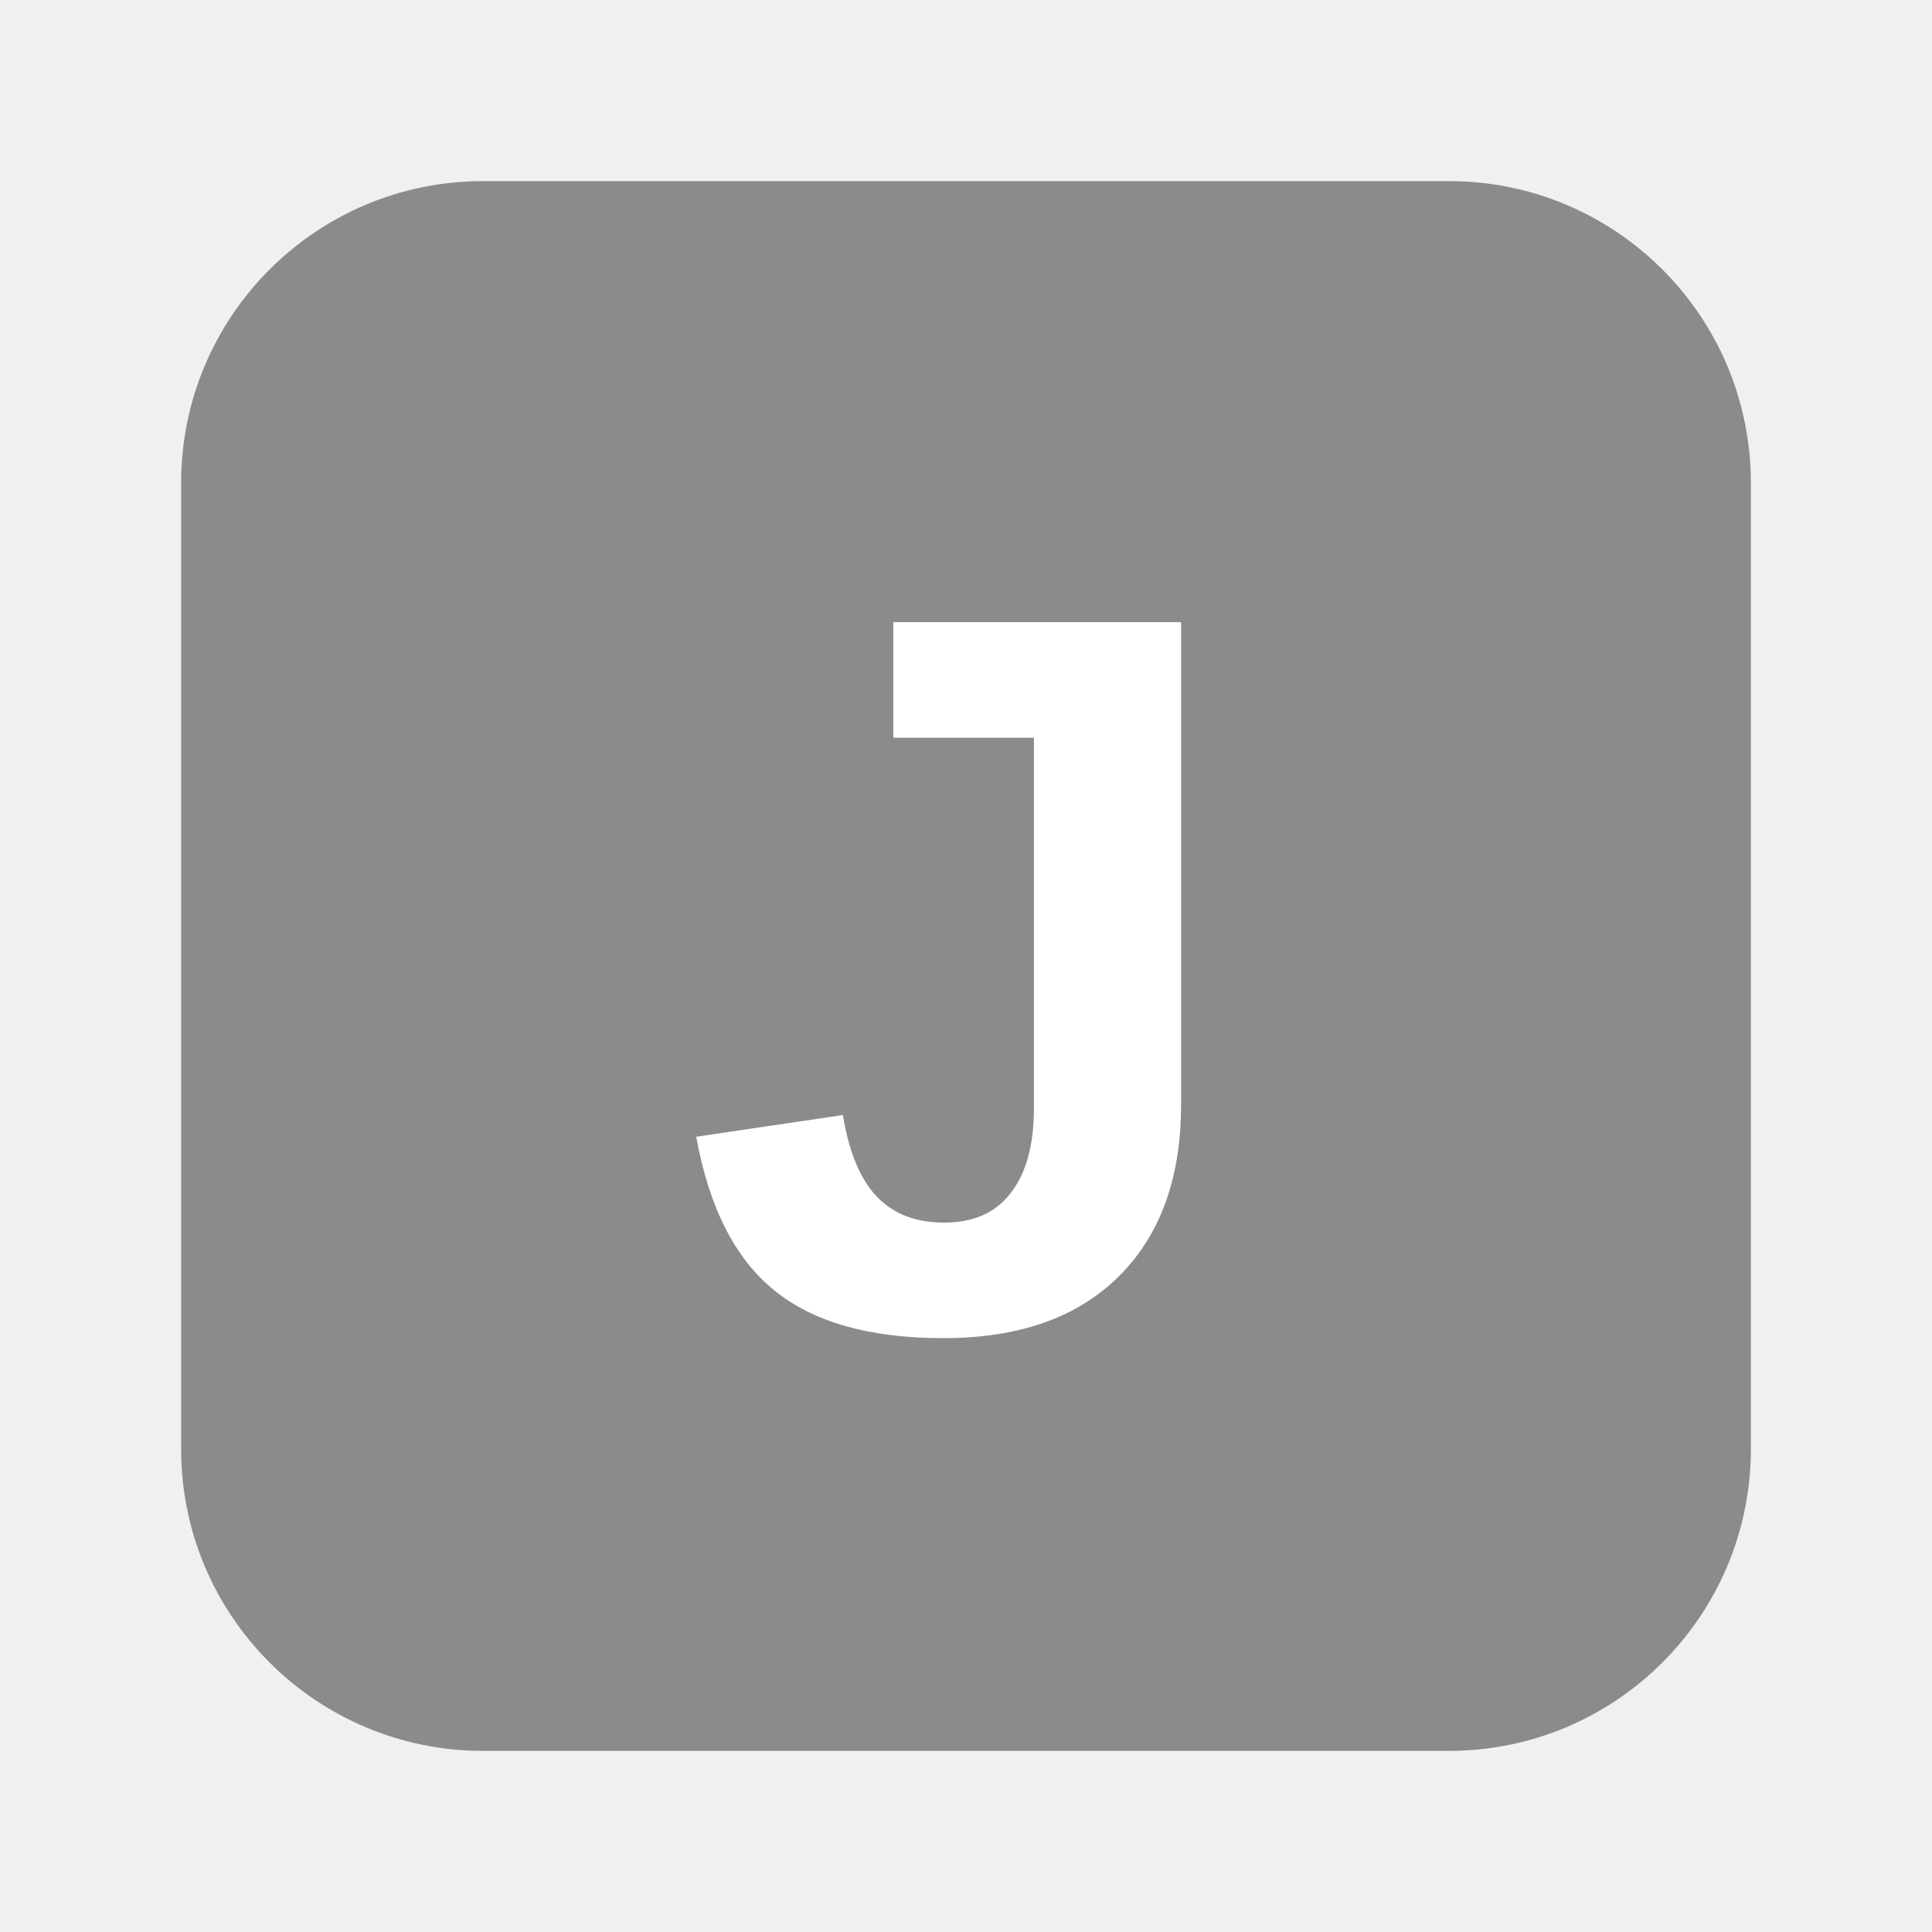
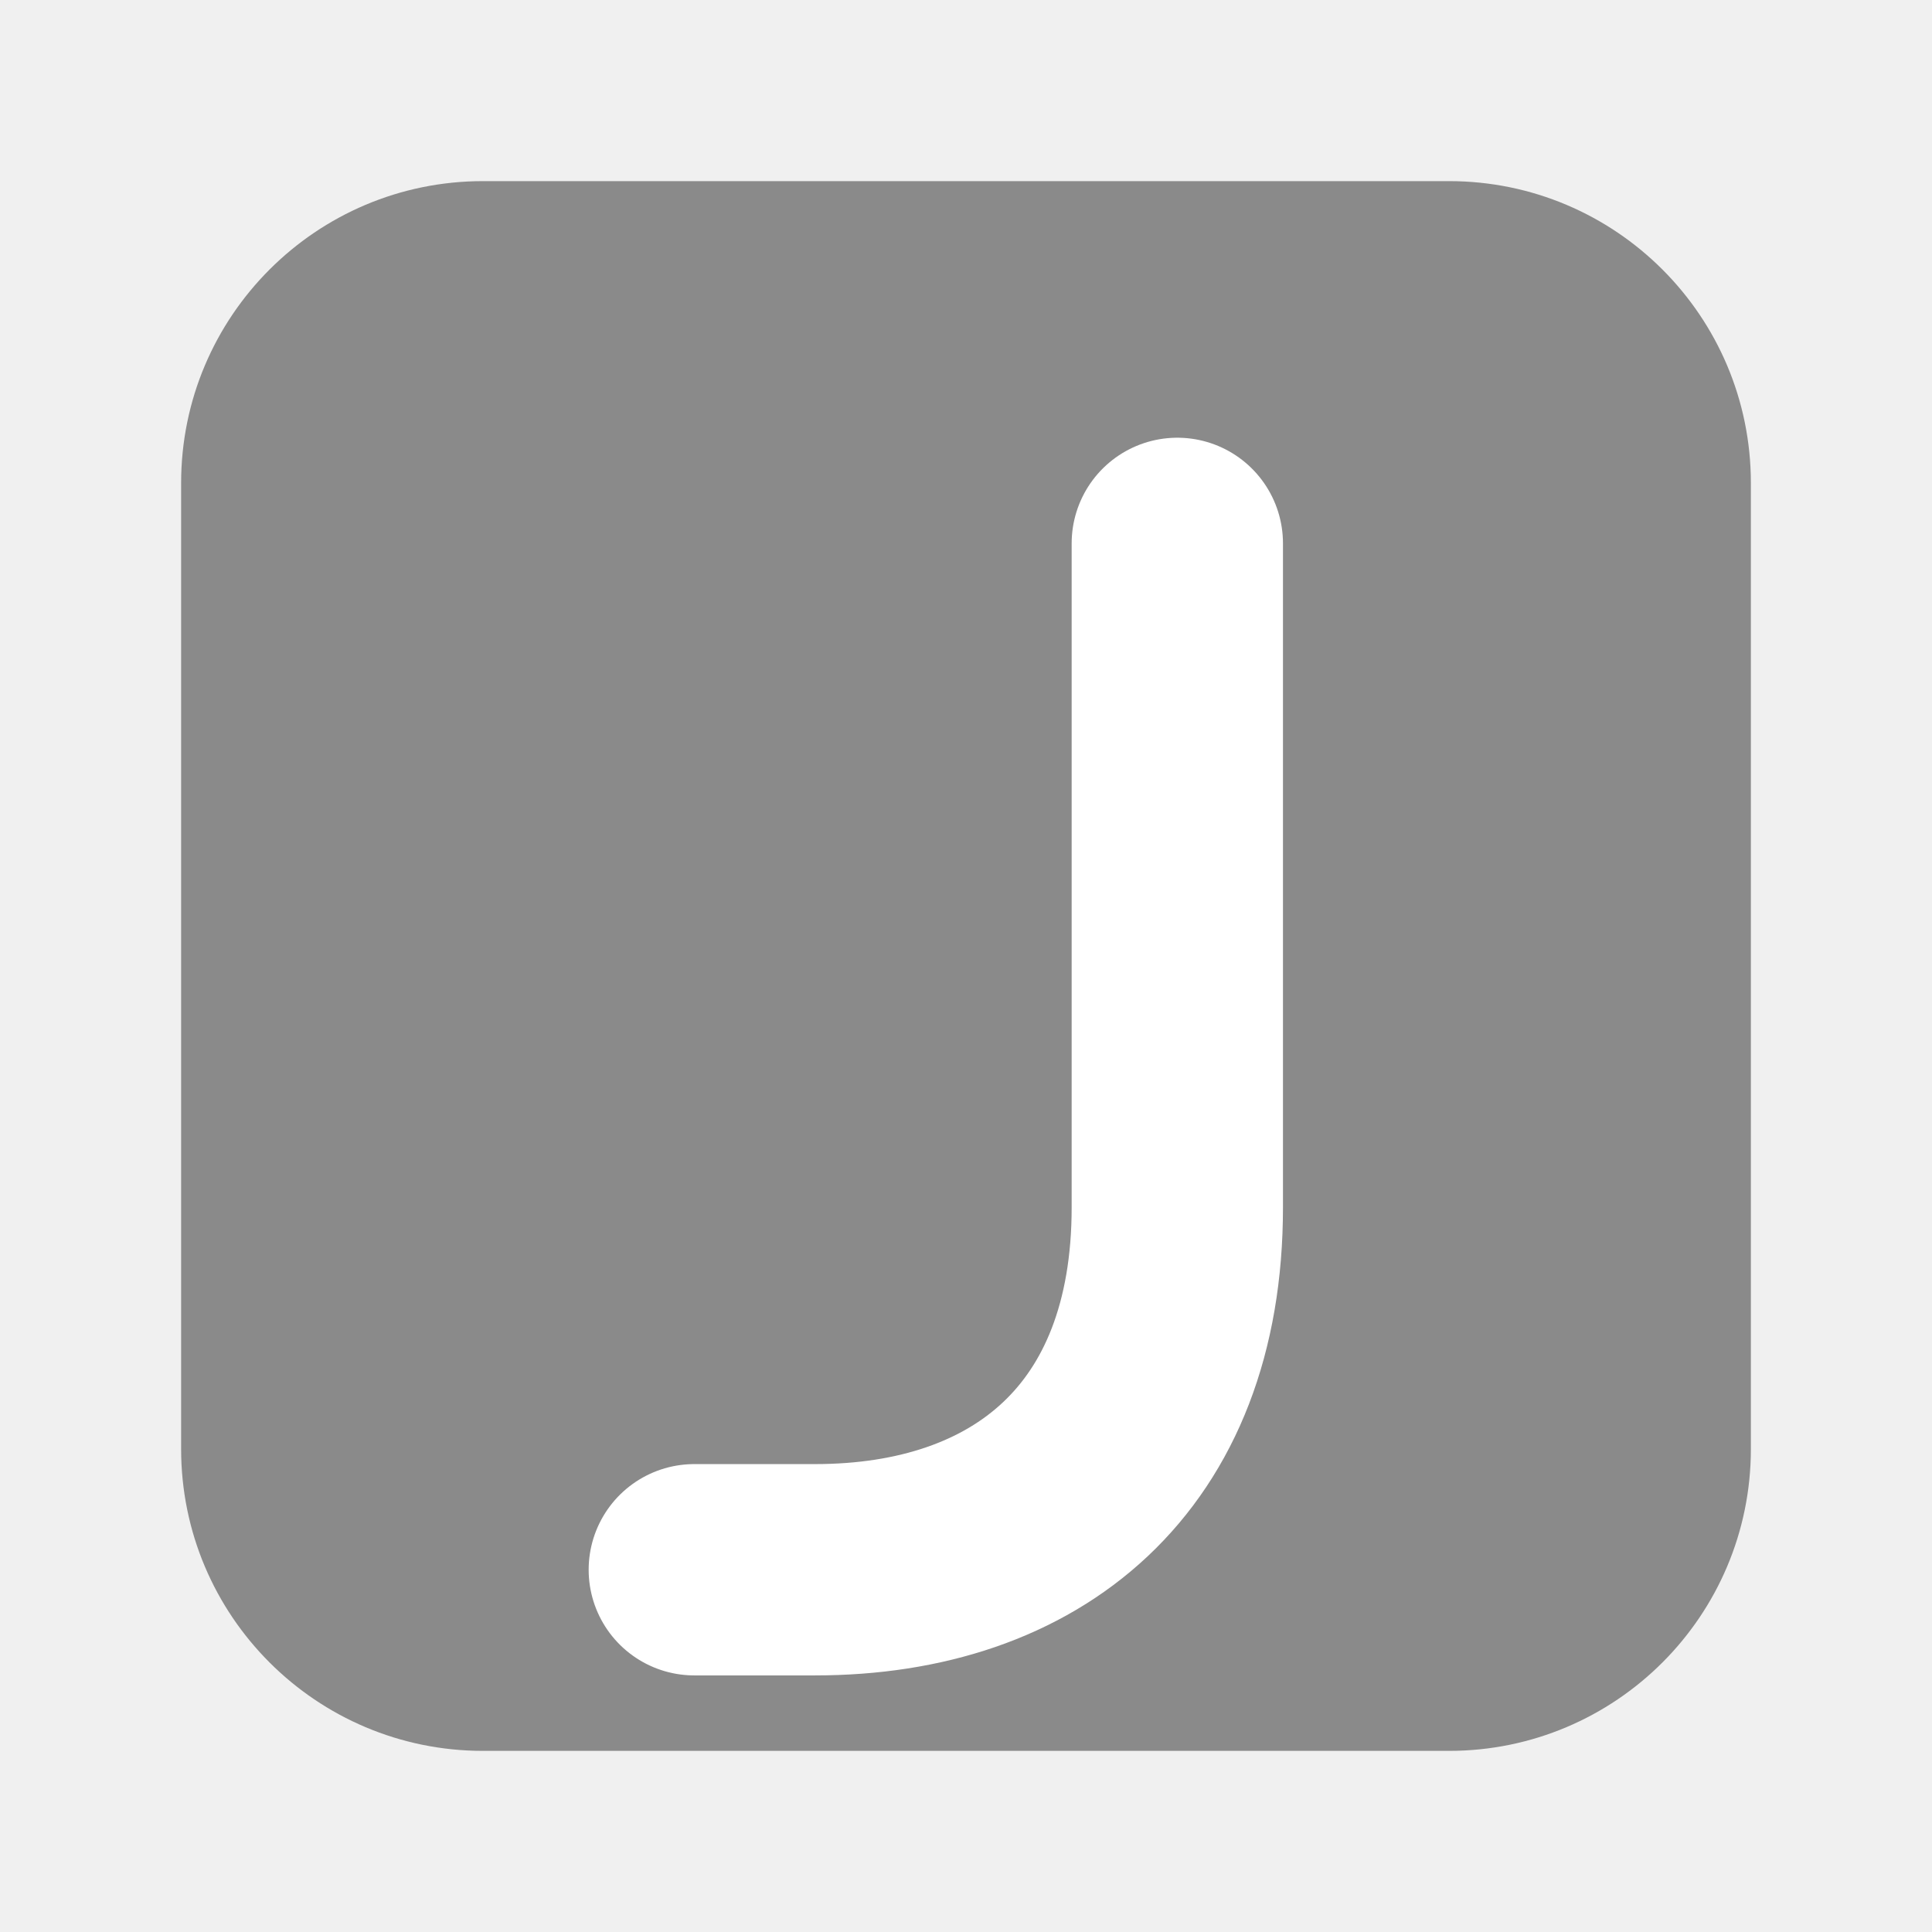
<svg xmlns="http://www.w3.org/2000/svg" viewBox="0 0 64 64" role="img" aria-label="J favicon">
-   <rect x="6" y="6" width="52" height="52" rx="10" fill="#8b8b8b" />
-   <text x="32" y="44" text-anchor="middle" font-family="Arial, Helvetica, sans-serif" font-size="34" font-weight="700" fill="#ffffff">J</text>
+   <rect x="6" y="6" width="52" height="52" rx="10" fill="#8a8a8a" />
+   <path d="M39 18v22c0 8-5 12-12 12h-4" fill="none" stroke="#ffffff" stroke-linecap="round" stroke-linejoin="round" stroke-width="7" />
</svg>
